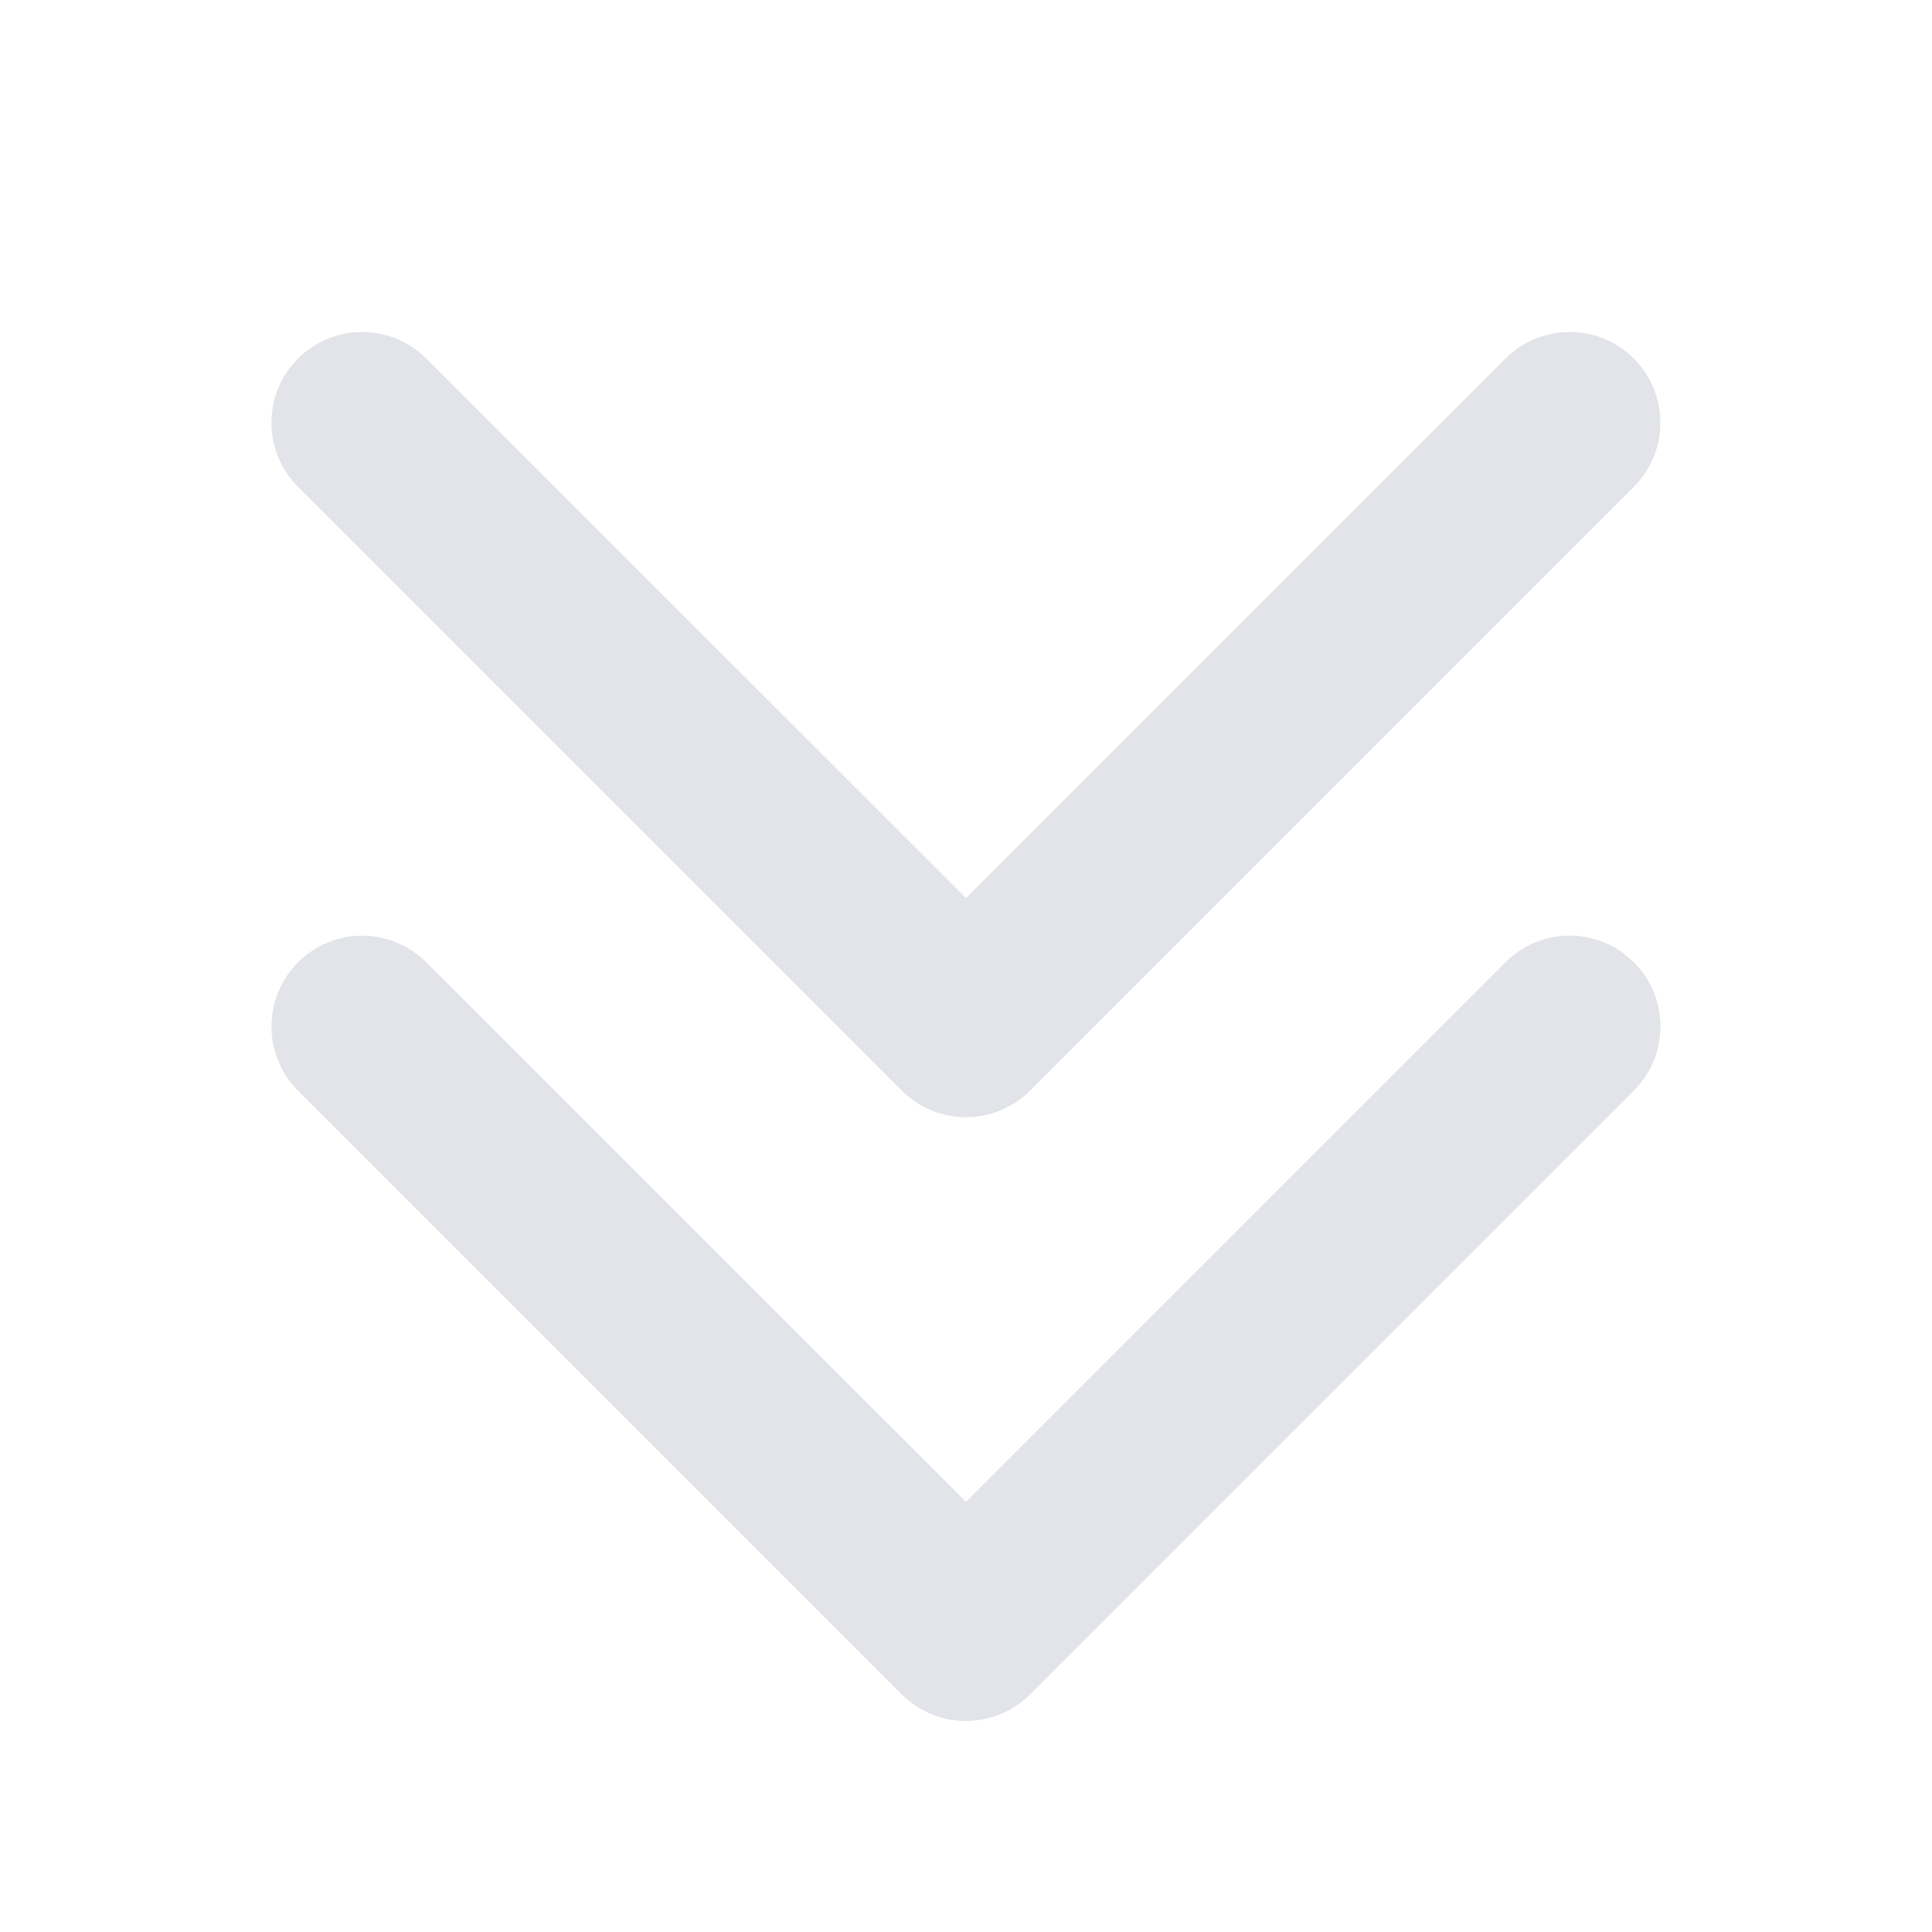
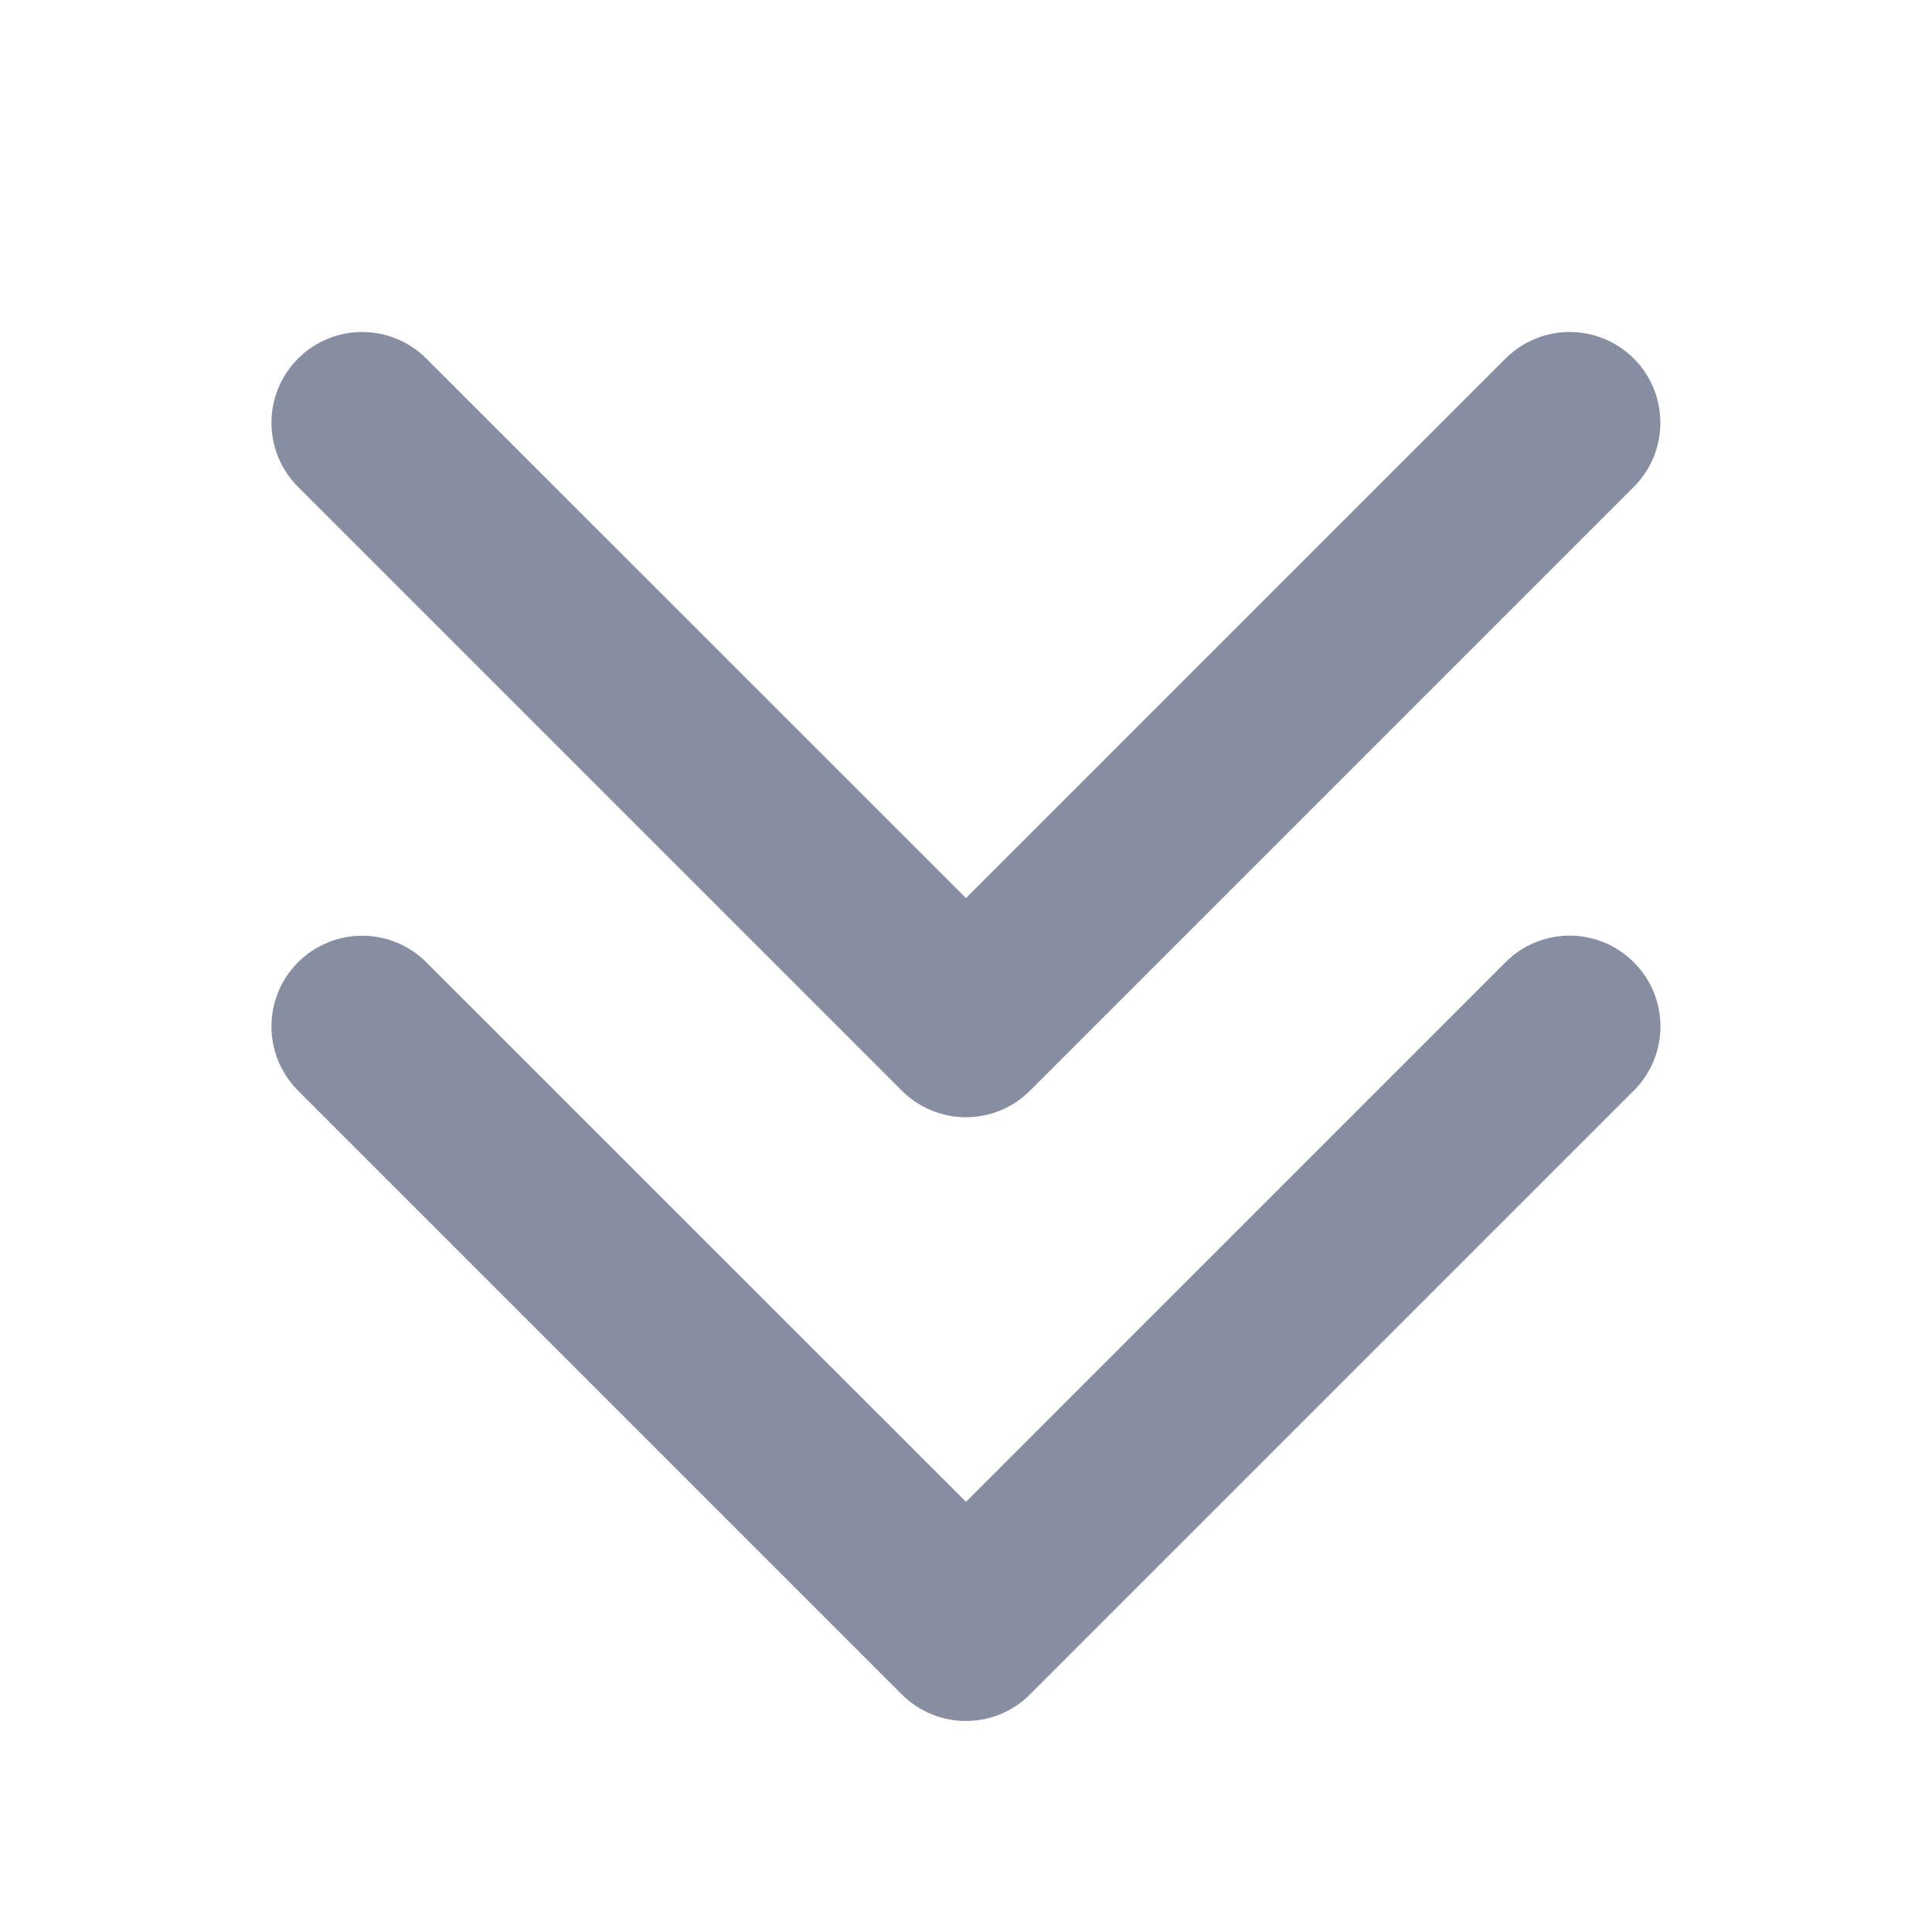
<svg xmlns="http://www.w3.org/2000/svg" width="32" height="32" viewBox="0 0 32 32" fill="none">
-   <path d="M27.061 15.939C27.201 16.078 27.312 16.244 27.388 16.426C27.463 16.608 27.502 16.804 27.502 17.001C27.502 17.199 27.463 17.394 27.388 17.576C27.312 17.759 27.201 17.924 27.061 18.064L17.061 28.064C16.922 28.203 16.756 28.314 16.574 28.39C16.392 28.466 16.196 28.505 15.999 28.505C15.801 28.505 15.606 28.466 15.424 28.39C15.241 28.314 15.076 28.203 14.936 28.064L4.936 18.064C4.797 17.924 4.686 17.759 4.611 17.576C4.535 17.394 4.496 17.198 4.496 17.001C4.496 16.804 4.535 16.608 4.611 16.426C4.686 16.244 4.797 16.078 4.936 15.939C5.076 15.799 5.241 15.688 5.424 15.613C5.606 15.537 5.801 15.498 5.999 15.498C6.196 15.498 6.391 15.537 6.574 15.613C6.756 15.688 6.922 15.799 7.061 15.939L16 24.875L24.939 15.935C25.078 15.796 25.244 15.685 25.426 15.61C25.608 15.535 25.804 15.496 26.001 15.497C26.198 15.497 26.393 15.536 26.575 15.612C26.757 15.688 26.922 15.799 27.061 15.939ZM14.936 18.064C15.076 18.203 15.241 18.314 15.424 18.39C15.606 18.466 15.801 18.505 15.999 18.505C16.196 18.505 16.392 18.466 16.574 18.39C16.756 18.314 16.922 18.203 17.061 18.064L27.061 8.064C27.201 7.924 27.311 7.758 27.387 7.576C27.462 7.394 27.501 7.198 27.501 7.001C27.501 6.804 27.462 6.608 27.387 6.426C27.311 6.244 27.201 6.078 27.061 5.939C26.922 5.799 26.756 5.688 26.574 5.613C26.392 5.537 26.196 5.499 25.999 5.499C25.801 5.499 25.606 5.537 25.424 5.613C25.241 5.688 25.076 5.799 24.936 5.939L16 14.875L7.061 5.939C6.779 5.657 6.397 5.499 5.999 5.499C5.6 5.499 5.218 5.657 4.936 5.939C4.654 6.22 4.496 6.603 4.496 7.001C4.496 7.4 4.654 7.782 4.936 8.064L14.936 18.064Z" fill="#E2E4E9" />
+   <path d="M27.061 15.939C27.201 16.078 27.312 16.244 27.388 16.426C27.463 16.608 27.502 16.804 27.502 17.001C27.502 17.199 27.463 17.394 27.388 17.576C27.312 17.759 27.201 17.924 27.061 18.064L17.061 28.064C16.922 28.204 16.756 28.315 16.574 28.39C16.392 28.466 16.196 28.505 15.999 28.505C15.801 28.505 15.606 28.466 15.424 28.39C15.241 28.315 15.076 28.204 14.936 28.064L4.936 18.064C4.797 17.924 4.686 17.759 4.61 17.576C4.535 17.394 4.496 17.199 4.496 17.001C4.496 16.804 4.535 16.608 4.61 16.426C4.686 16.244 4.797 16.078 4.936 15.939C5.076 15.799 5.241 15.688 5.424 15.613C5.606 15.537 5.801 15.499 5.999 15.499C6.196 15.499 6.391 15.537 6.574 15.613C6.756 15.688 6.922 15.799 7.061 15.939L16 24.875L24.939 15.935C25.078 15.796 25.244 15.685 25.426 15.61C25.608 15.535 25.804 15.497 26.001 15.497C26.198 15.497 26.393 15.537 26.575 15.612C26.757 15.688 26.922 15.799 27.061 15.939ZM14.936 18.064C15.076 18.204 15.241 18.315 15.424 18.39C15.606 18.466 15.801 18.505 15.999 18.505C16.196 18.505 16.392 18.466 16.574 18.39C16.756 18.315 16.922 18.204 17.061 18.064L27.061 8.064C27.201 7.924 27.311 7.759 27.387 7.576C27.462 7.394 27.501 7.199 27.501 7.001C27.501 6.804 27.462 6.609 27.387 6.426C27.311 6.244 27.201 6.078 27.061 5.939C26.922 5.799 26.756 5.689 26.574 5.613C26.391 5.538 26.196 5.499 25.999 5.499C25.801 5.499 25.606 5.538 25.424 5.613C25.241 5.689 25.076 5.799 24.936 5.939L16 14.875L7.061 5.939C6.779 5.657 6.397 5.499 5.999 5.499C5.6 5.499 5.218 5.657 4.936 5.939C4.654 6.221 4.496 6.603 4.496 7.001C4.496 7.4 4.654 7.782 4.936 8.064L14.936 18.064Z" fill="#878EA1" />
</svg>
